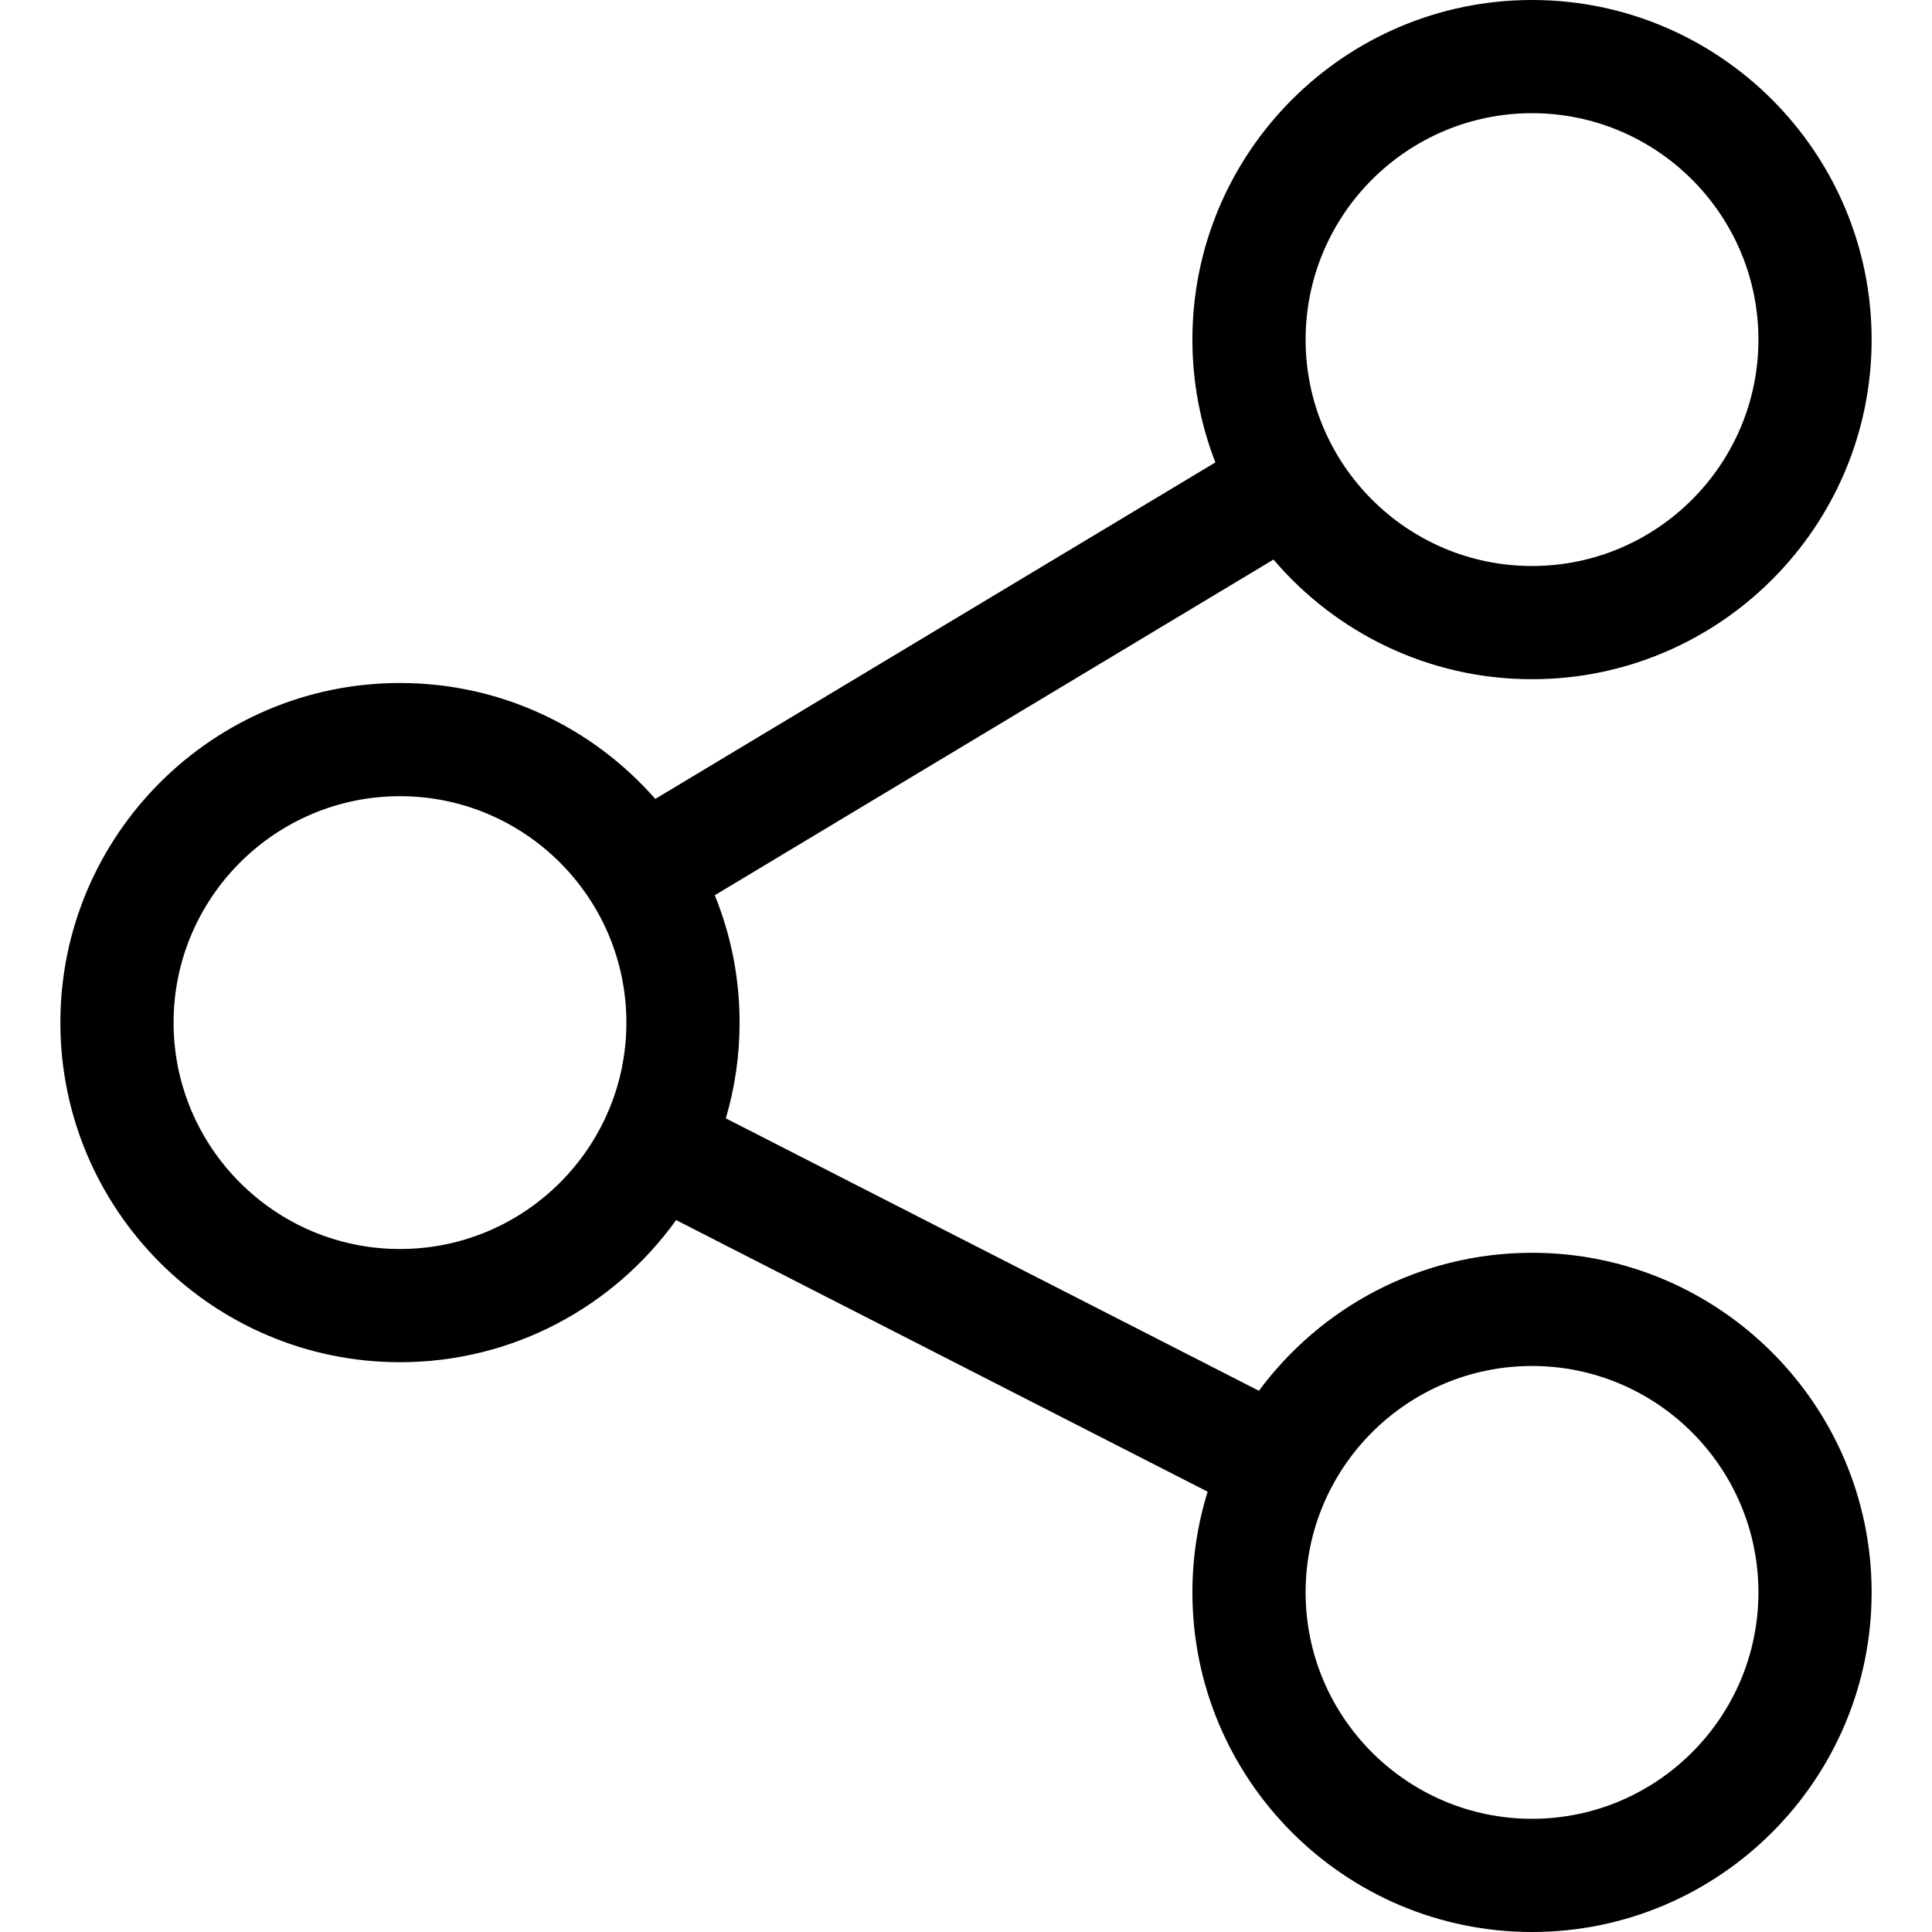
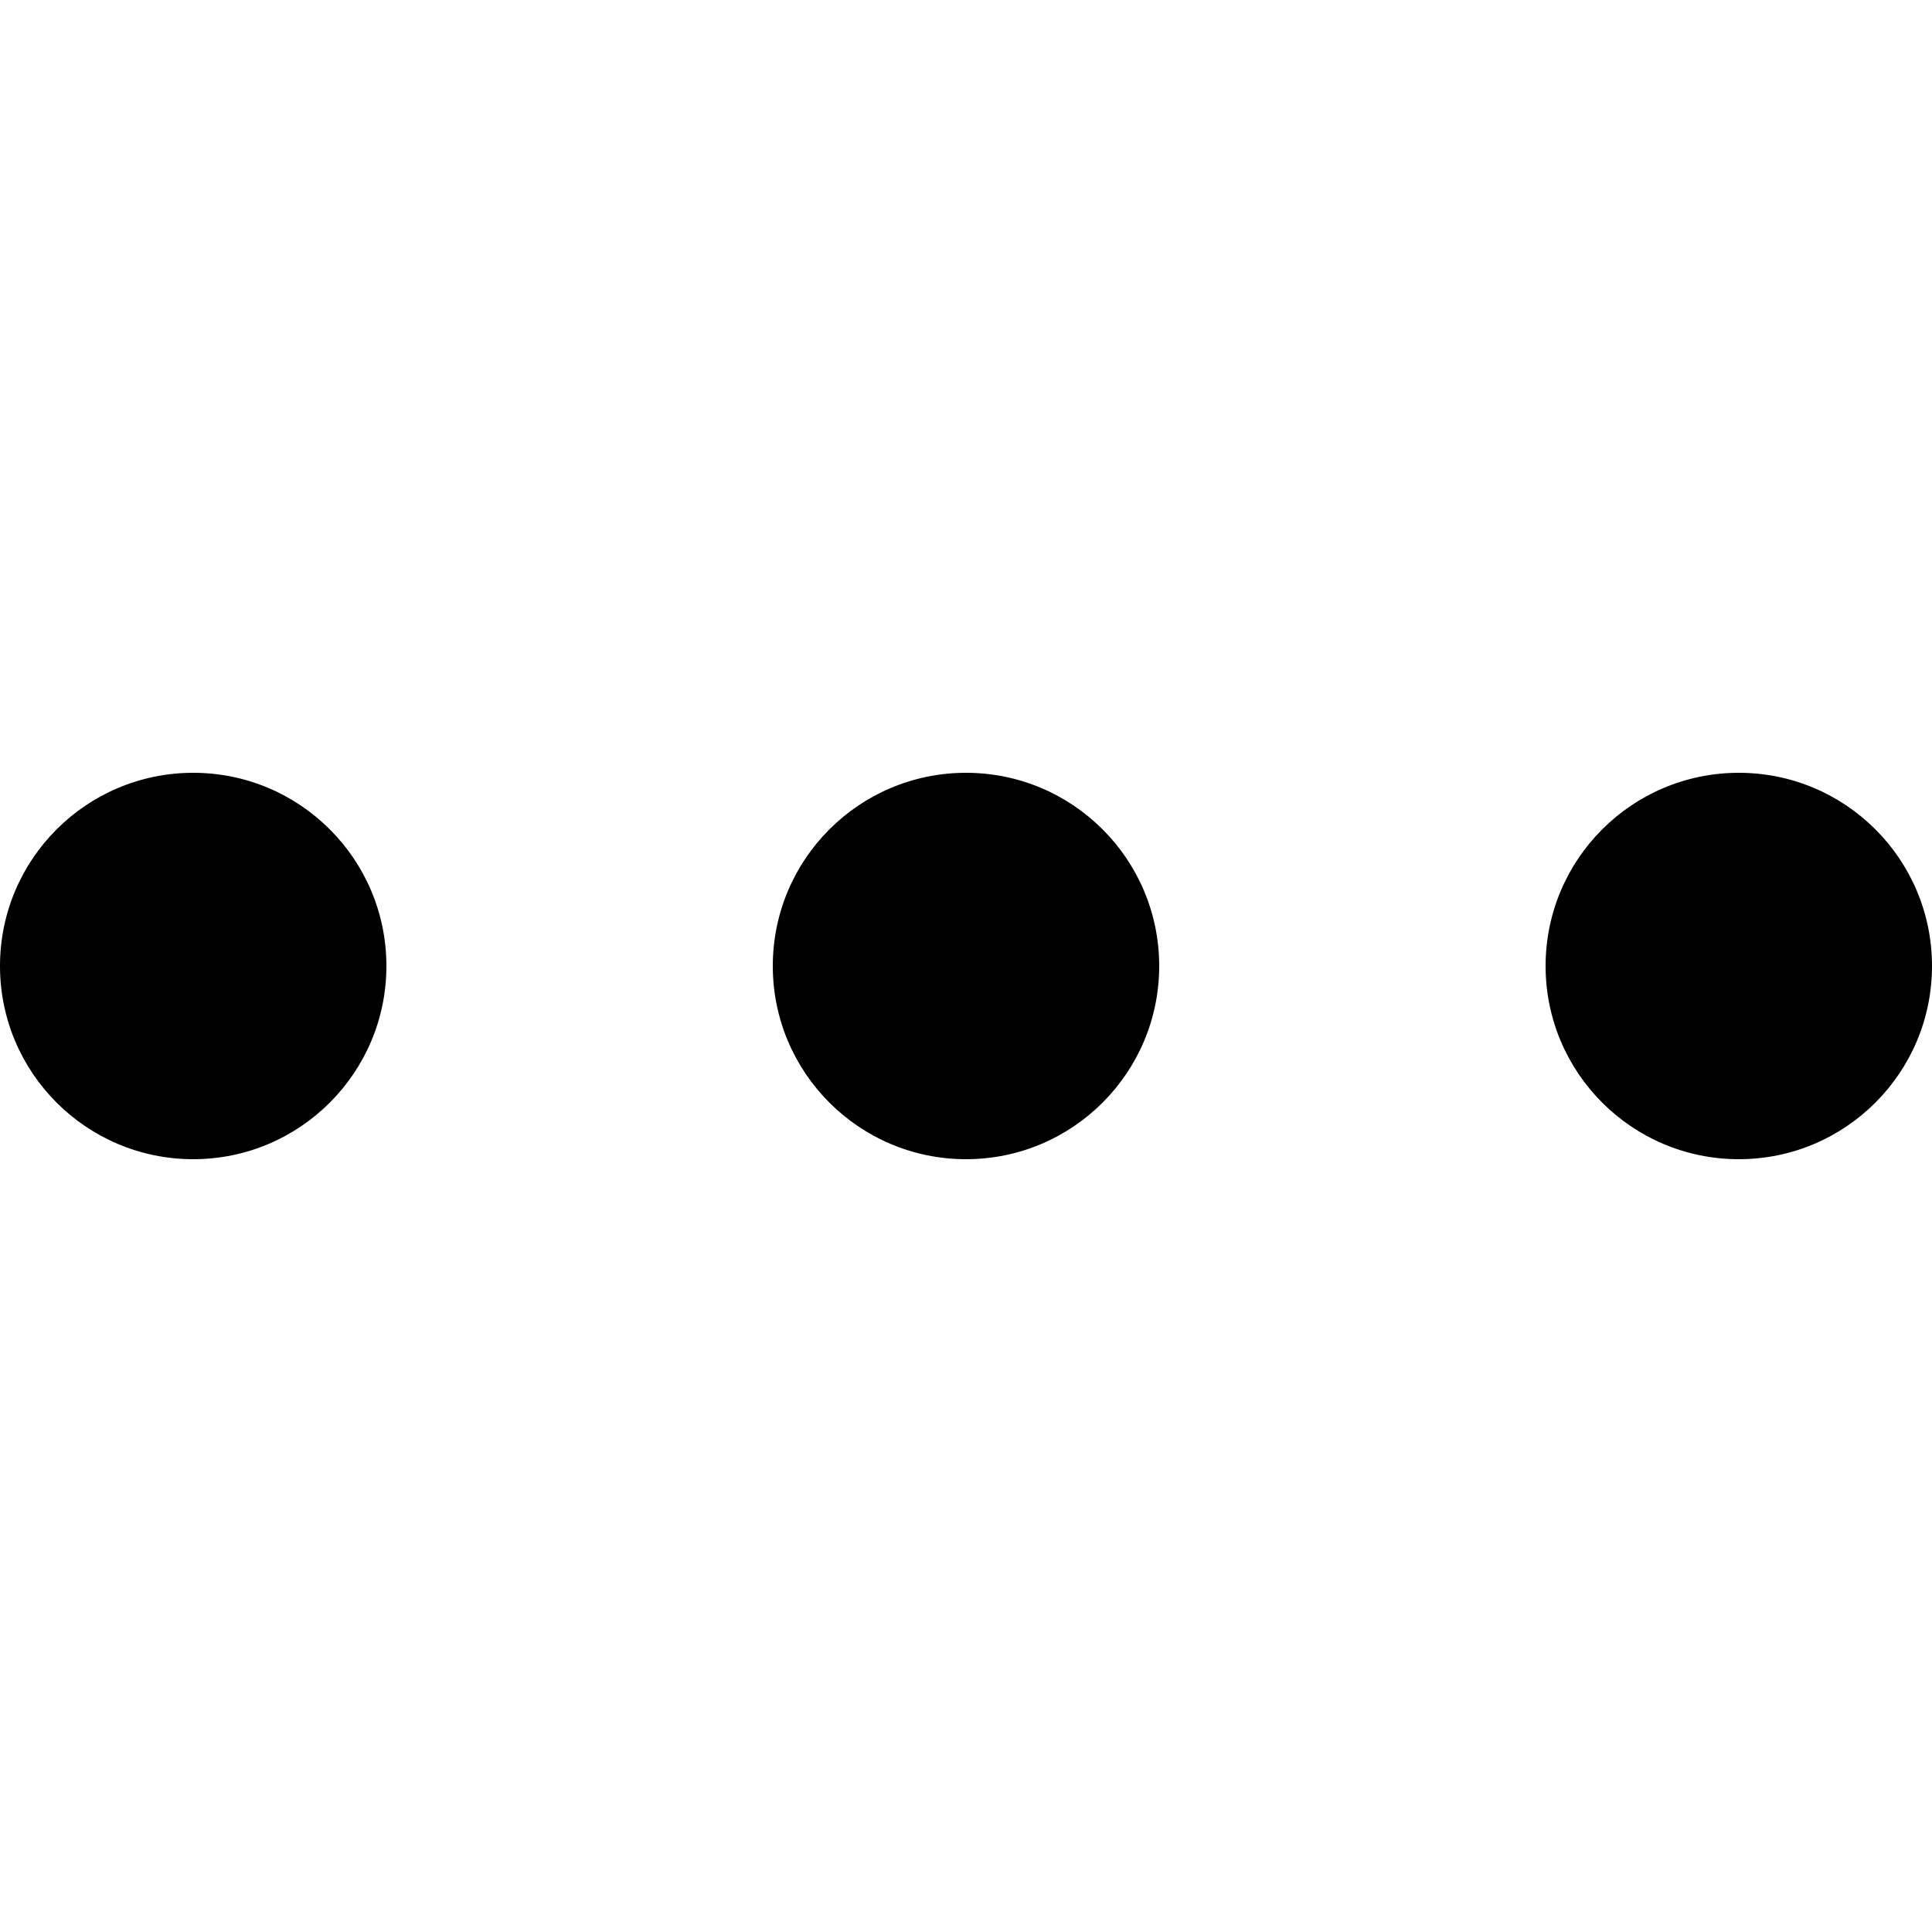
- <svg xmlns="http://www.w3.org/2000/svg" version="1.1" id="Capa_1" x="0px" y="0px" viewBox="0 0 512 512" style="enable-background:new 0 0 512 512;" xml:space="preserve">
+ <svg xmlns="http://www.w3.org/2000/svg" version="1.1" id="Capa_1" x="0px" y="0px" viewBox="0 0 426.667 426.667" style="enable-background:new 0 0 426.667 426.667;" xml:space="preserve">
  <g>
    <g>
-       <path d="M406,332c-29.636,0-55.969,14.402-72.378,36.571l-141.27-72.195C194.722,288.324,196,279.809,196,271    c0-11.931-2.339-23.324-6.574-33.753l148.06-88.958C354.006,167.679,378.59,180,406,180c49.626,0,90-40.374,90-90    c0-49.626-40.374-90-90-90c-49.626,0-90,40.374-90,90c0,11.47,2.161,22.443,6.09,32.54l-148.43,89.18    C157.152,192.902,132.941,181,106,181c-49.626,0-90,40.374-90,90c0,49.626,40.374,90,90,90c30.122,0,56.832-14.876,73.177-37.666    l140.86,71.985C317.414,403.753,316,412.714,316,422c0,49.626,40.374,90,90,90c49.626,0,90-40.374,90-90    C496,372.374,455.626,332,406,332z M406,30c33.084,0,60,26.916,60,60s-26.916,60-60,60s-60-26.916-60-60S372.916,30,406,30z     M106,331c-33.084,0-60-26.916-60-60s26.916-60,60-60s60,26.916,60,60S139.084,331,106,331z M406,482c-33.084,0-60-26.916-60-60    s26.916-60,60-60s60,26.916,60,60S439.084,482,406,482z" />
+       <circle cx="42.667" cy="213.333" r="42.667" />
+     </g>
+   </g>
+   <g>
+     <g>
+       <circle cx="213.333" cy="213.333" r="42.667" />
+     </g>
+   </g>
+   <g>
+     <g>
+       <circle cx="384" cy="213.333" r="42.667" />
    </g>
  </g>
  <g>
</g>
  <g>
</g>
  <g>
</g>
  <g>
</g>
  <g>
</g>
  <g>
</g>
  <g>
</g>
  <g>
</g>
  <g>
</g>
  <g>
</g>
  <g>
</g>
  <g>
</g>
  <g>
</g>
  <g>
</g>
  <g>
</g>
</svg>
